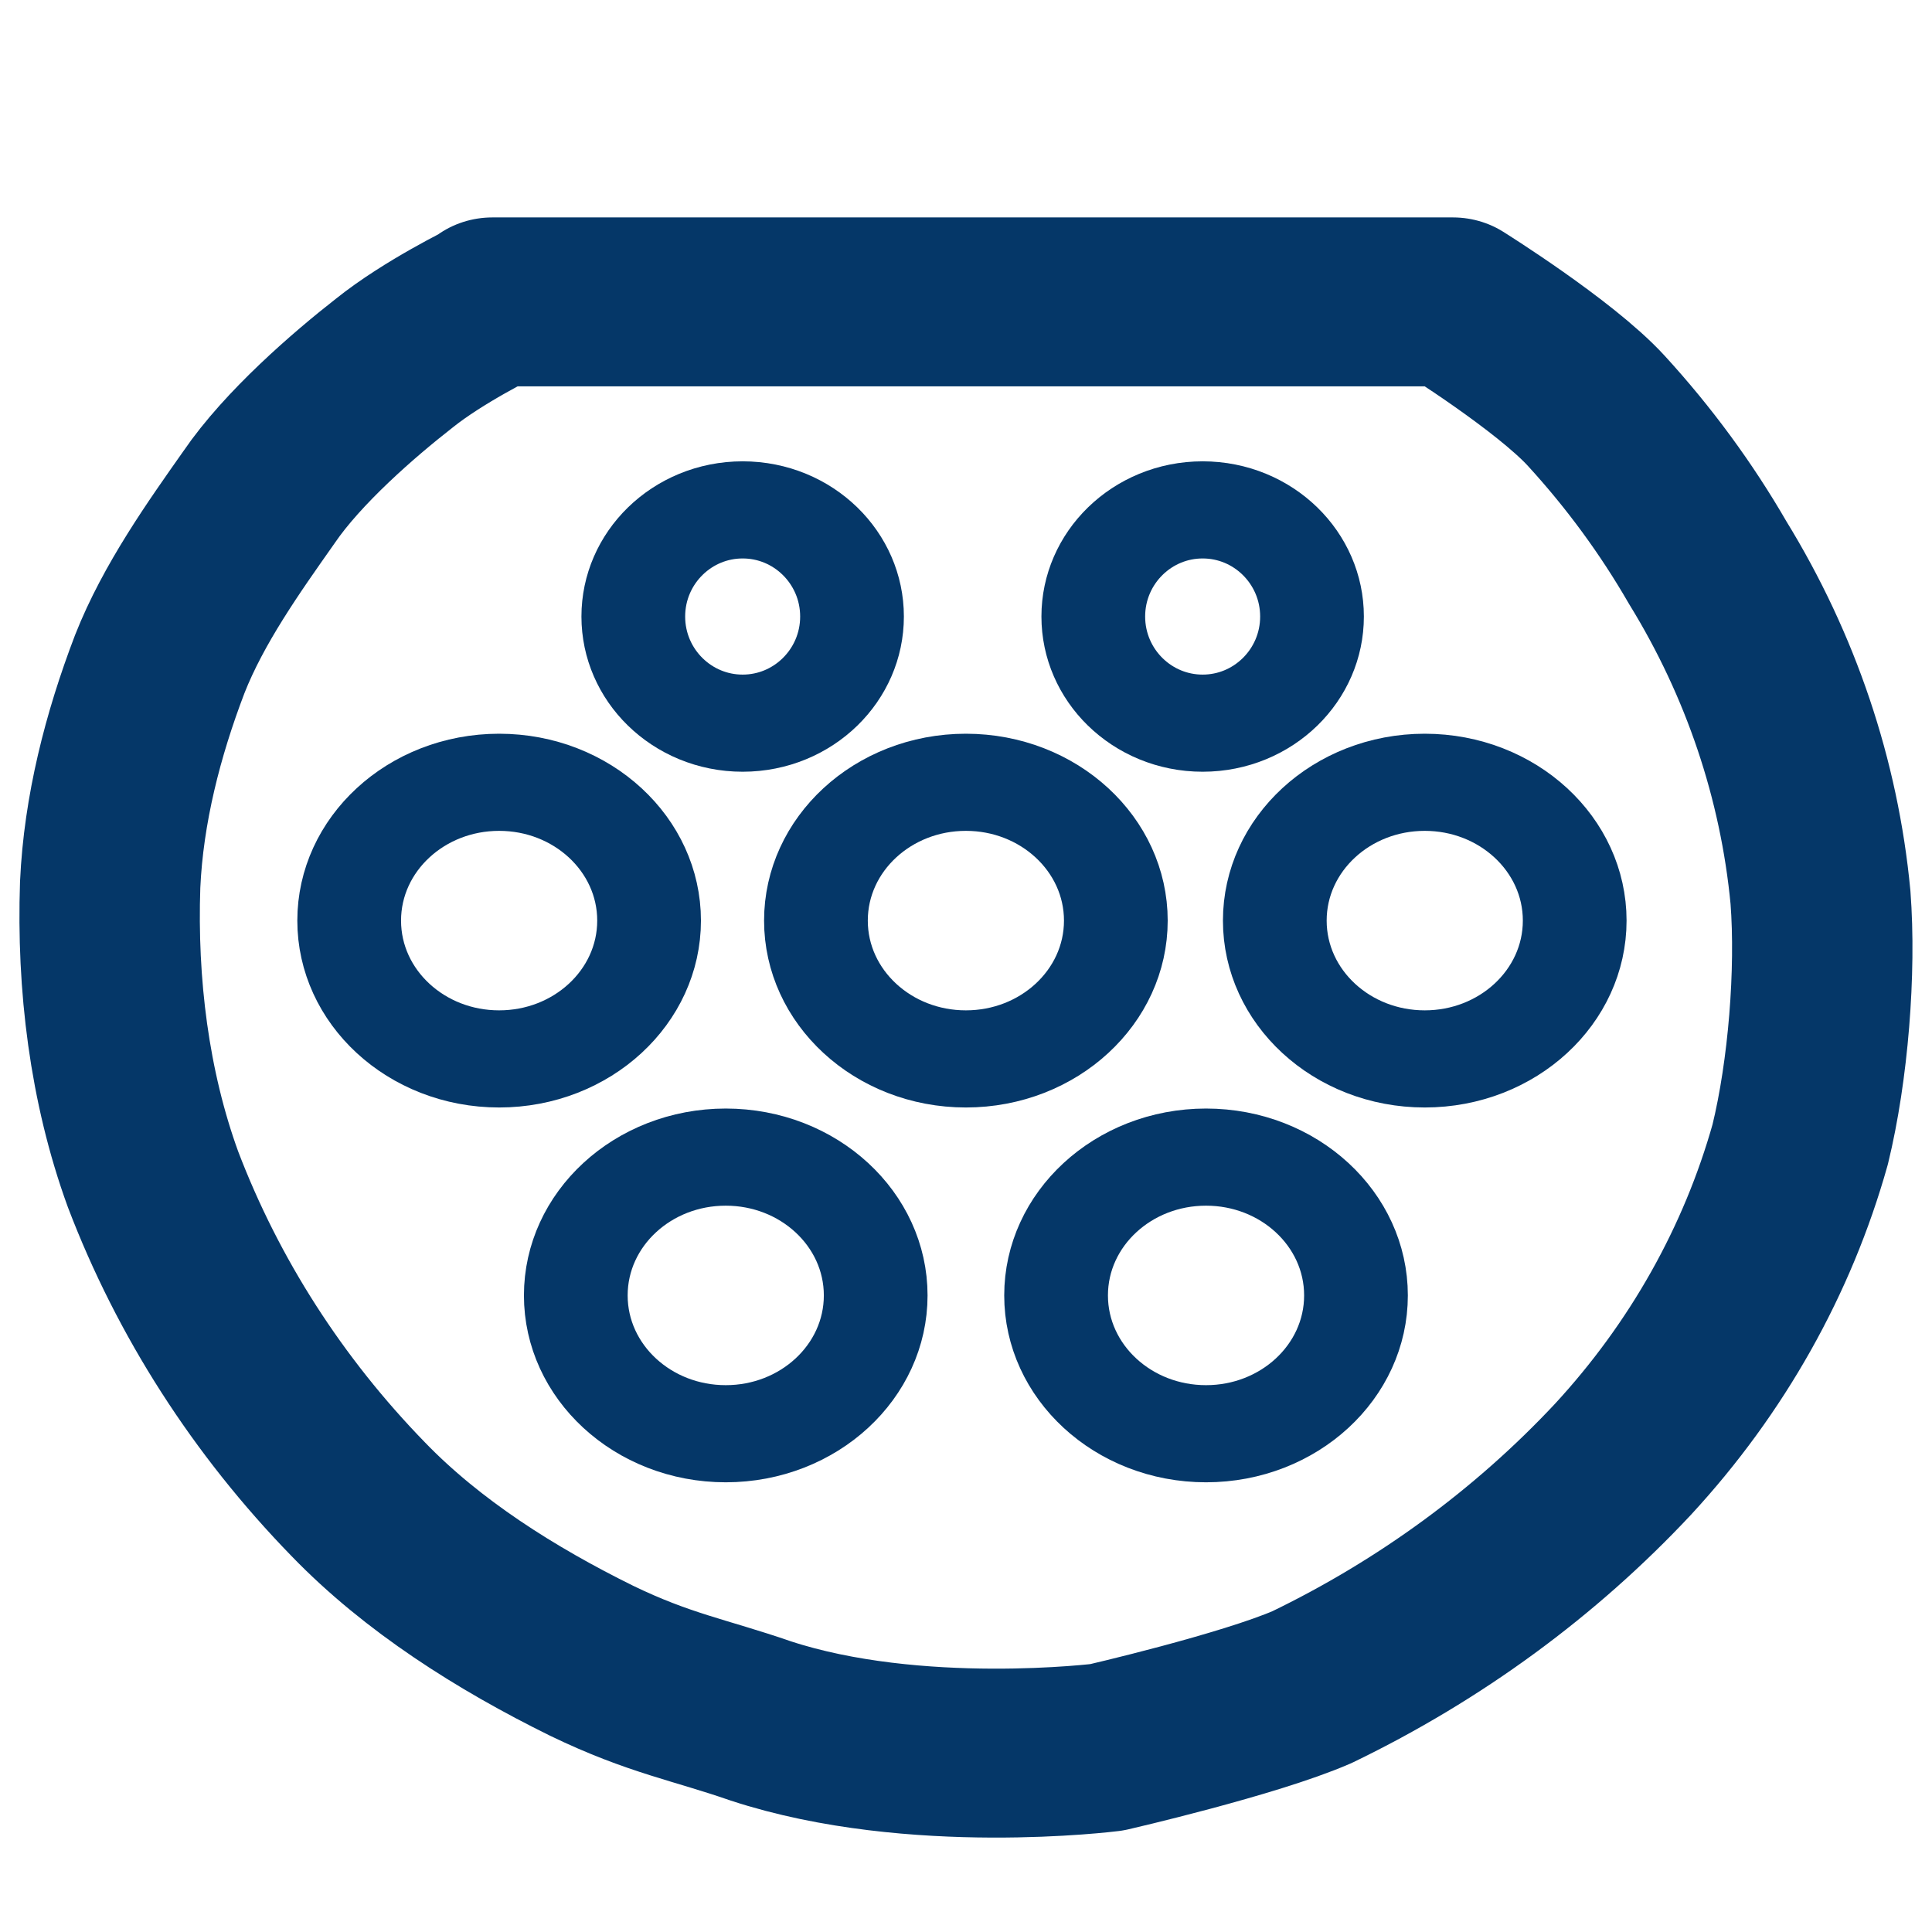
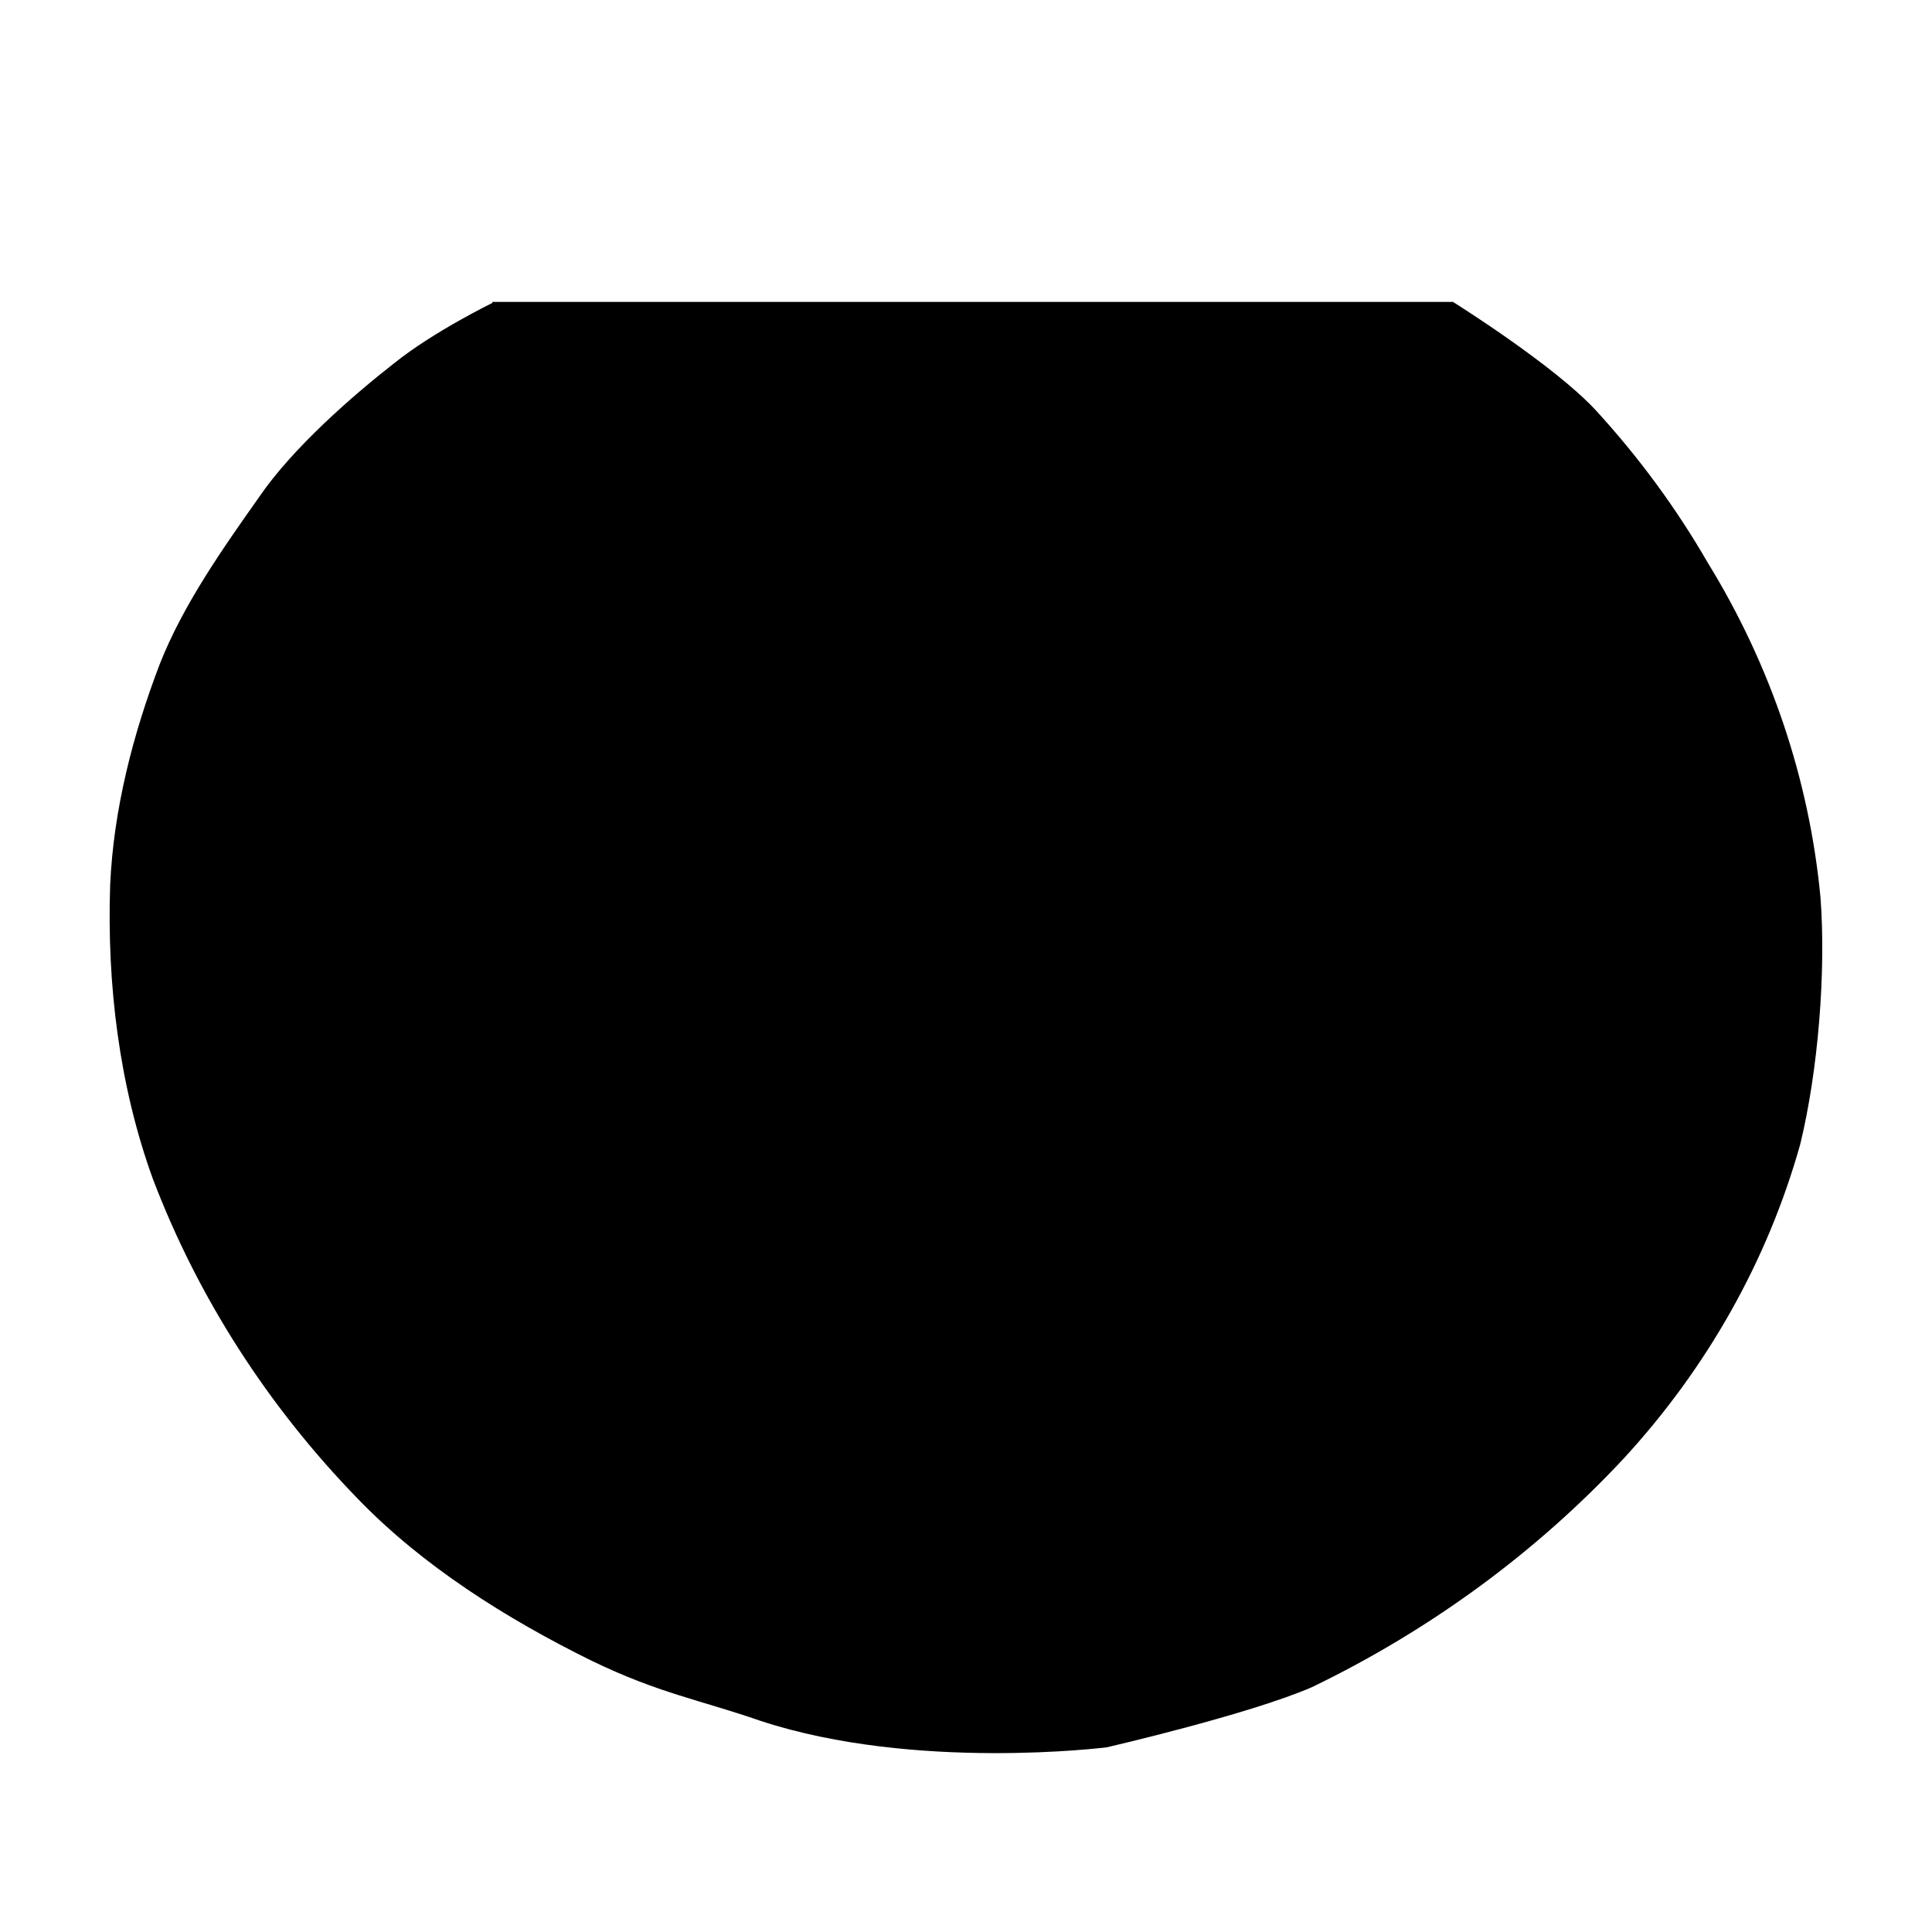
<svg xmlns="http://www.w3.org/2000/svg" width="170" height="170" viewBox="0 0 45 45">
-   <g transform="matrix(.2626 0 0 .24592 -3.5 -22.7)" fill="none" stroke="#053768">
+   <g transform="matrix(.2626 0 0 .24592 -3.5 -22.7)">
    <ellipse cx="120.3" cy="215" rx="13.3" ry="13.1" stroke-width="9.2" />
    <ellipse ry="13.1" rx="13.3" cy="215" cx="77.7" stroke-width="9.2" />
    <ellipse cx="57.6" cy="179.5" rx="13.3" ry="13.1" stroke-width="9.2" />
    <ellipse ry="13.1" rx="13.3" cy="179.5" cx="99" stroke-width="9.2" />
    <ellipse cx="139.7" cy="179.5" rx="13.3" ry="13.1" stroke-width="9.2" />
    <ellipse ry="10.1" rx="9.7" cy="150.7" cx="120" stroke-width="9.2" />
    <ellipse cx="79.2" cy="150.7" rx="9.7" ry="10.1" stroke-width="9.2" />
    <path d="M57 120.9h85.2s9 6 12.7 10.3a82 82 0 0 1 9.9 14.4 77.2 77.2 0 0 1 10 31.7c.5 7-.2 16.4-1.8 23.4a74.6 74.6 0 0 1-15.7 29.8 93.9 93.9 0 0 1-27.6 21.6c-5.6 2.6-18.2 5.7-18.2 5.7s-17 2.3-30.7-2.5c-5.4-2-9-2.6-15-5.7-7.6-4-15-9-20.7-15.3A89.8 89.8 0 0 1 26.9 204c-3-8.8-4.1-18.5-3.8-27.9.3-7.1 2-14.2 4.4-20.9 2.1-5.7 5.7-11.1 8.8-15.8 3-4.7 8.4-9.7 12-12.7 3.5-3 8.7-5.7 8.7-5.7z" stroke-width="16" stroke-linejoin="round" />
  </g>
</svg>
